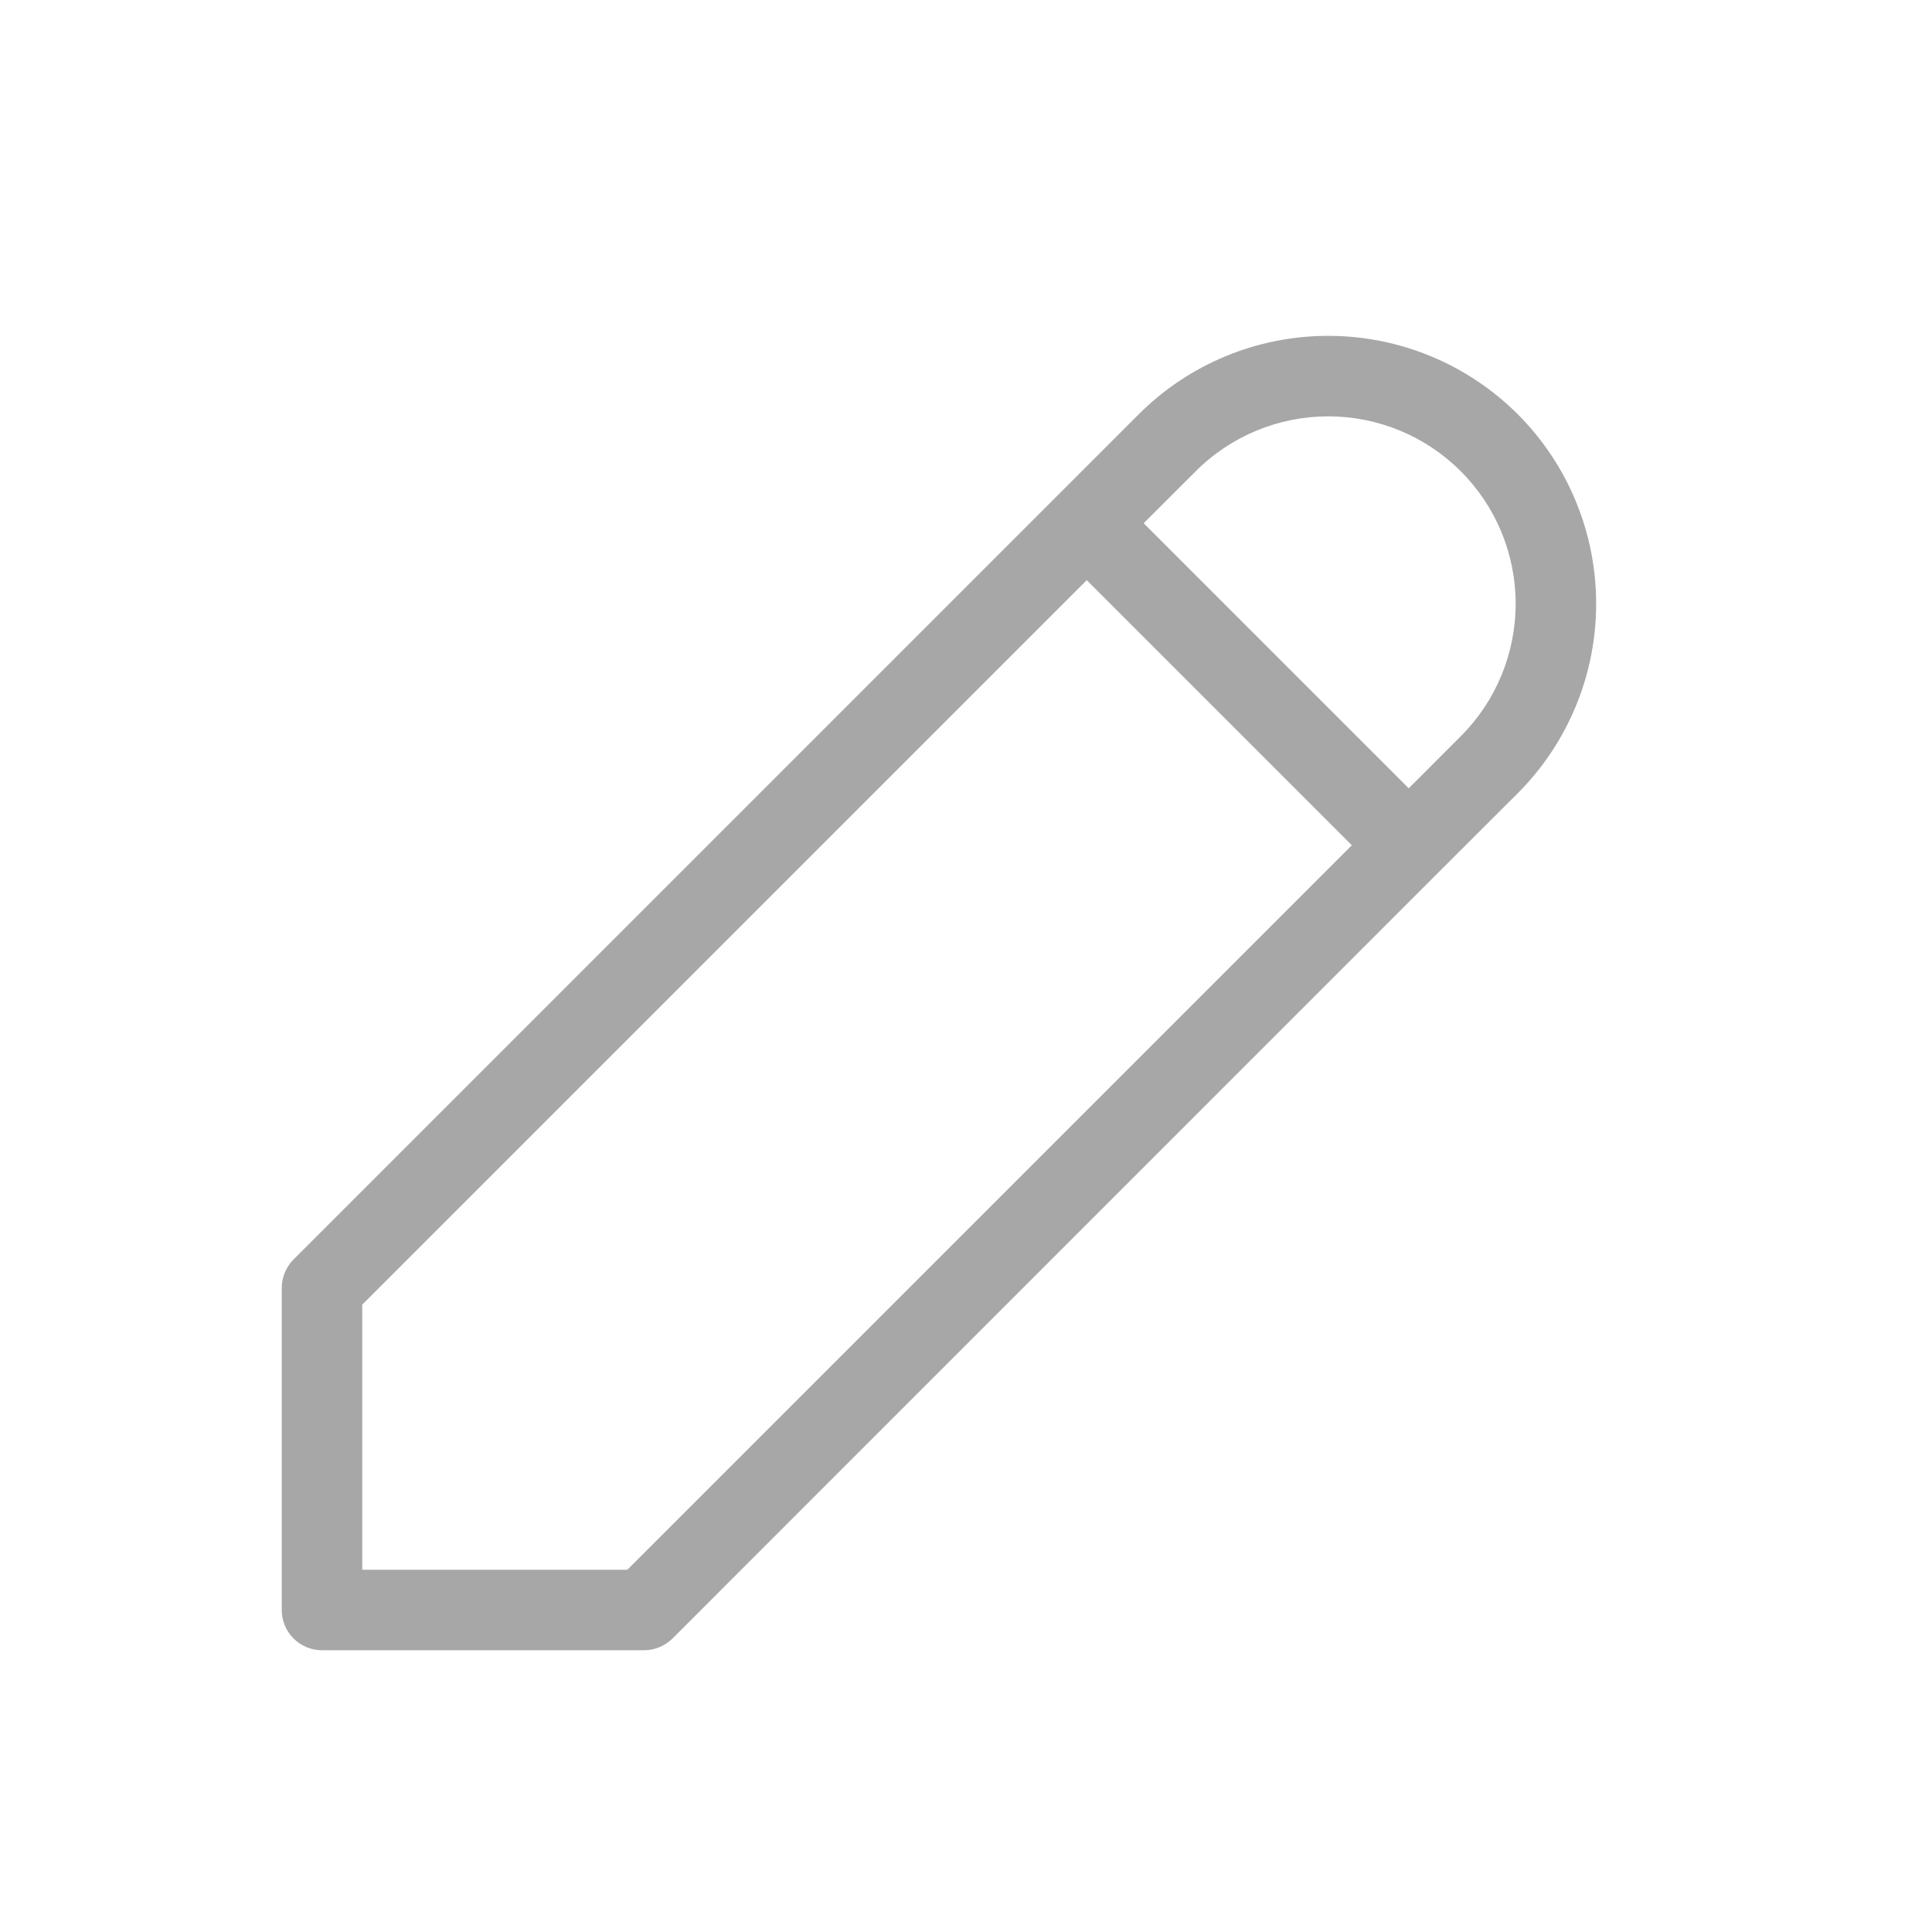
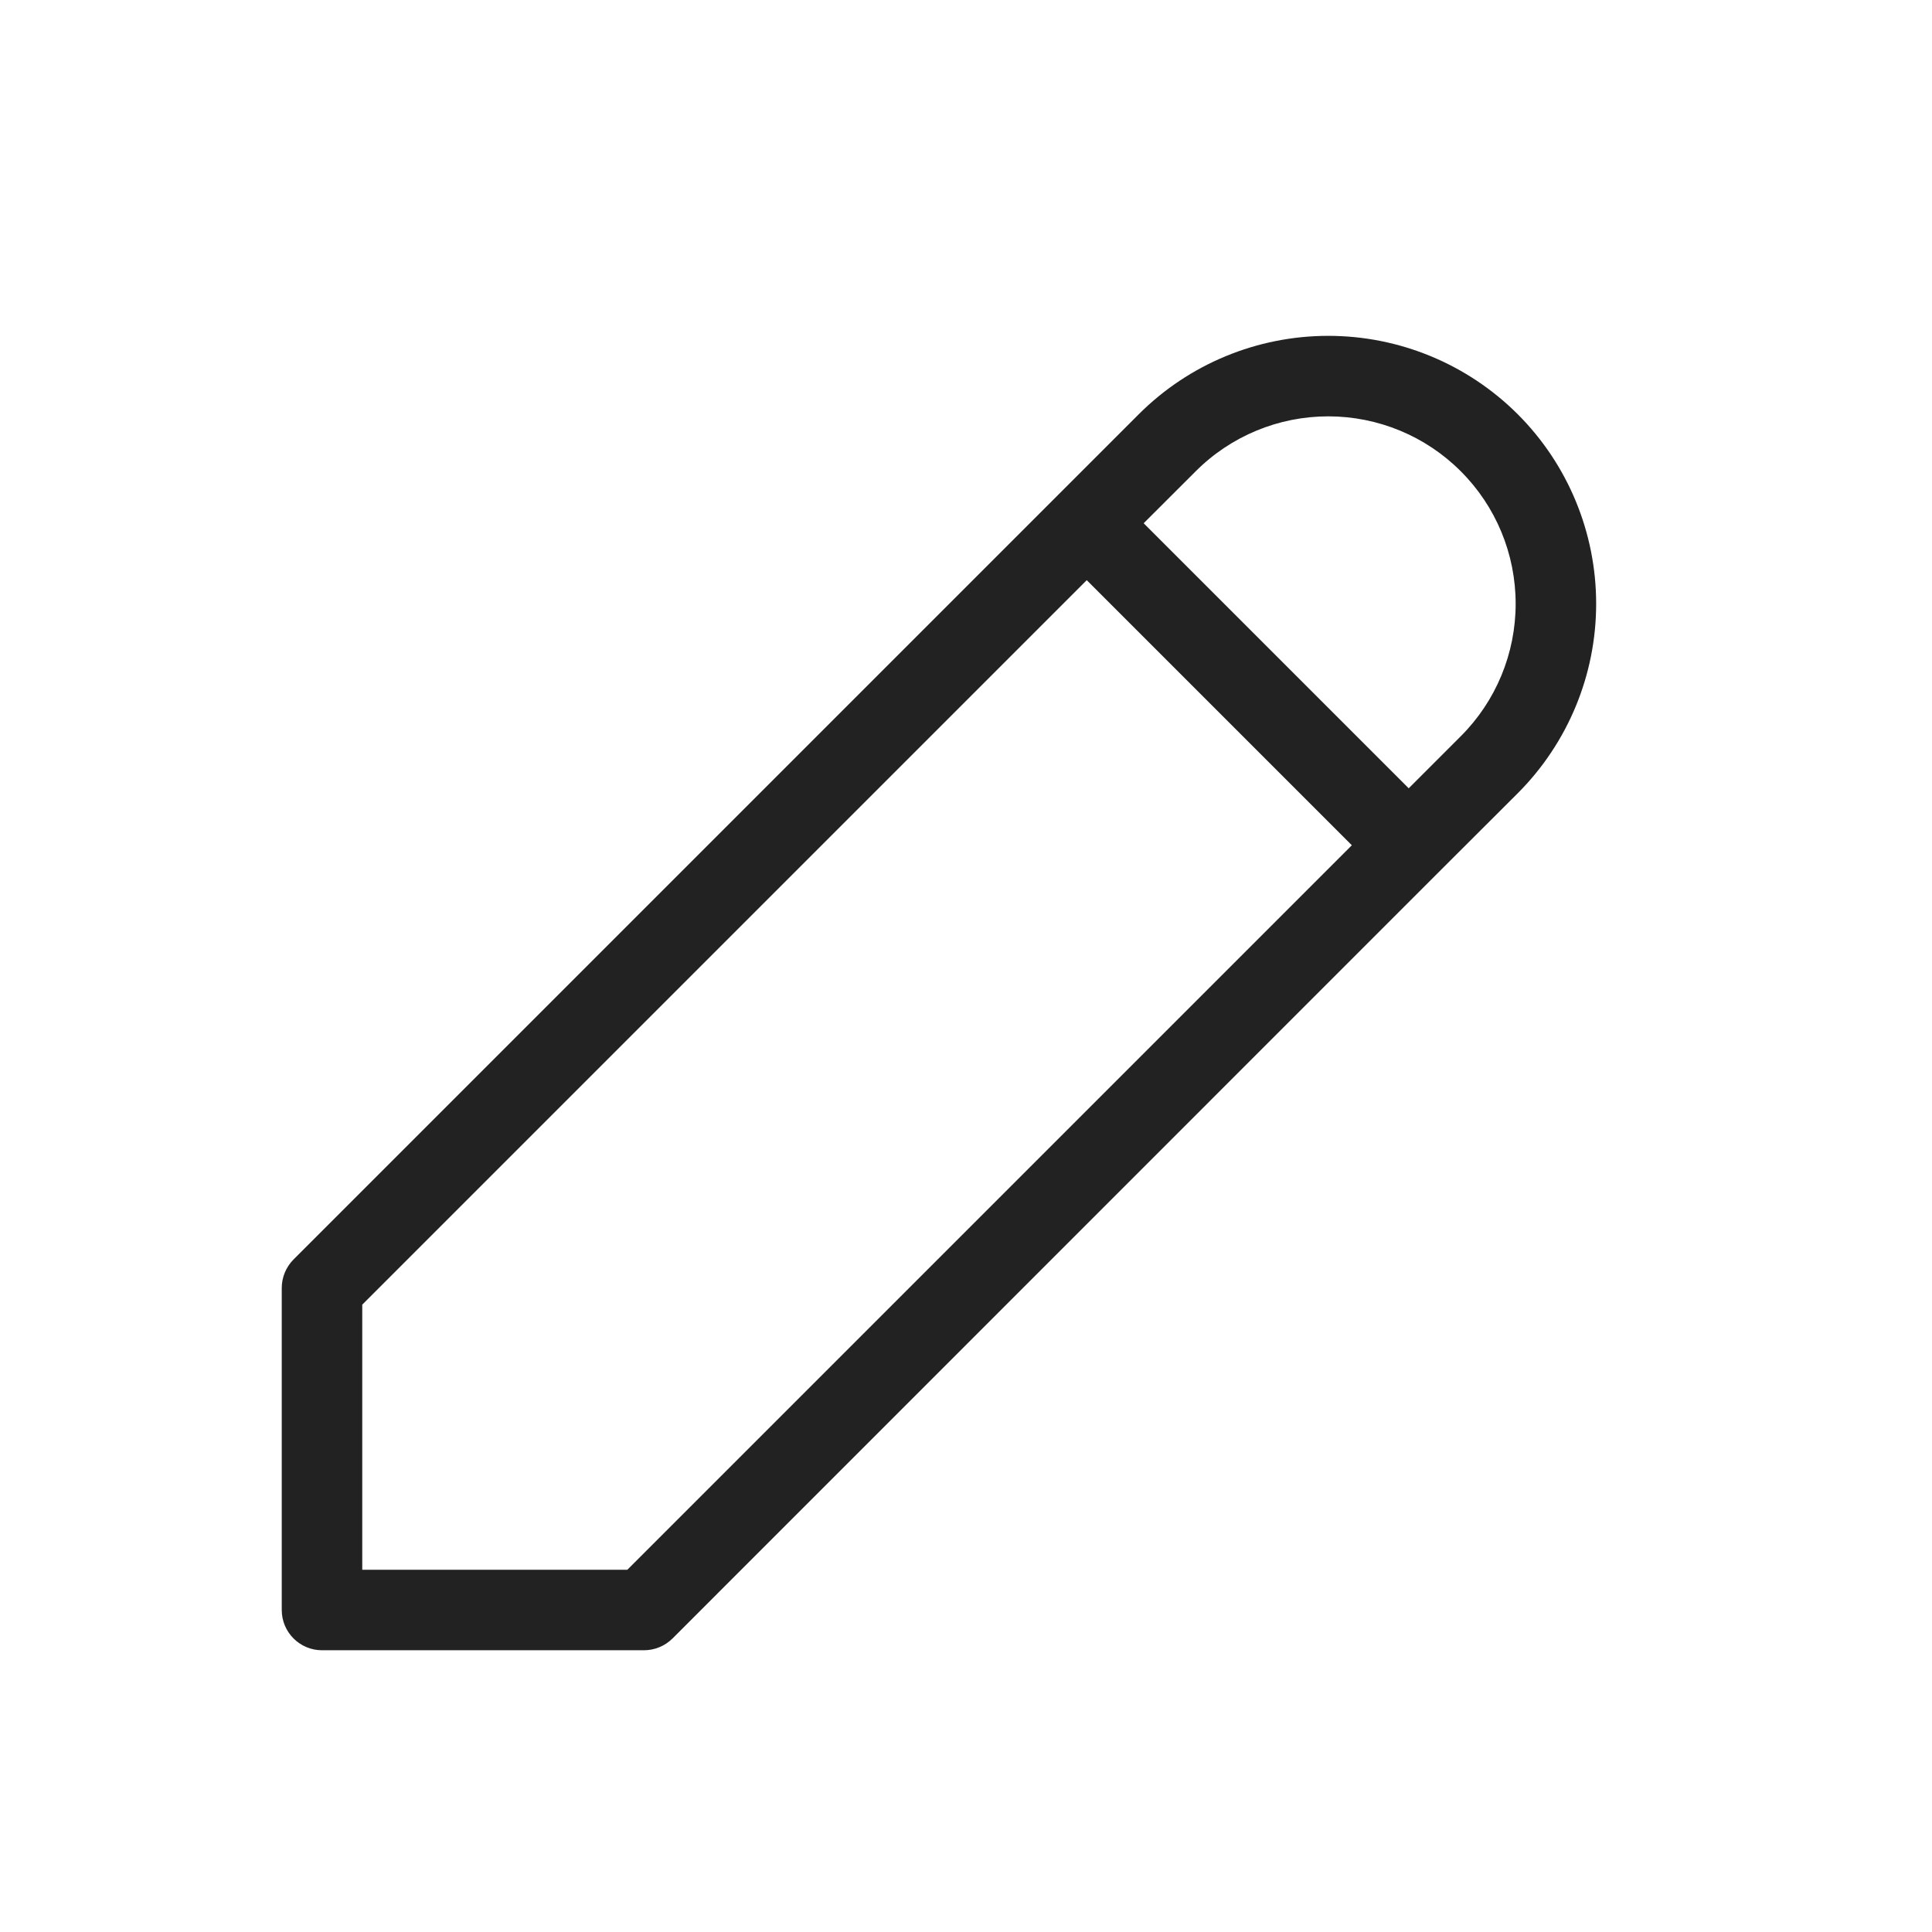
<svg xmlns="http://www.w3.org/2000/svg" width="24" height="24" fill="none" viewBox="0 0 24 24">
-   <path fill="#A7A7A7" fill-rule="evenodd" d="M16.5 4.172c-.883 0-1.73.35-2.354.974l-10.5 10.5c-.093.094-.146.221-.146.354v4c0 .276.224.5.5.5h4c.133 0 .26-.053.354-.146l9.498-9.5h.002v-.002l1-.998c.624-.625.974-1.471.974-2.354s-.35-1.73-.974-2.354c-.625-.624-1.471-.974-2.354-.974zm1 5.62l.646-.646c.437-.436.682-1.028.682-1.646 0-.618-.245-1.21-.682-1.646-.436-.437-1.029-.682-1.646-.682s-1.21.245-1.646.682l-.647.646L17.5 9.793zm-4-2.585l-9 9V19.5h3.293l9-9L13.5 7.207z" clip-rule="evenodd" />
+   <path fill="#222" fill-rule="evenodd" d="M16.5 4.172c-.883 0-1.73.35-2.354.974l-10.5 10.5c-.093.094-.146.221-.146.354v4c0 .276.224.5.5.5h4c.133 0 .26-.053.354-.146l9.498-9.5h.002v-.002l1-.998c.624-.625.974-1.471.974-2.354s-.35-1.73-.974-2.354c-.625-.624-1.471-.974-2.354-.974zm1 5.62l.646-.646c.437-.436.682-1.028.682-1.646 0-.618-.245-1.21-.682-1.646-.436-.437-1.029-.682-1.646-.682s-1.21.245-1.646.682l-.647.646L17.5 9.793zm-4-2.585l-9 9V19.5h3.293l9-9L13.5 7.207z" clip-rule="evenodd" />
</svg>
